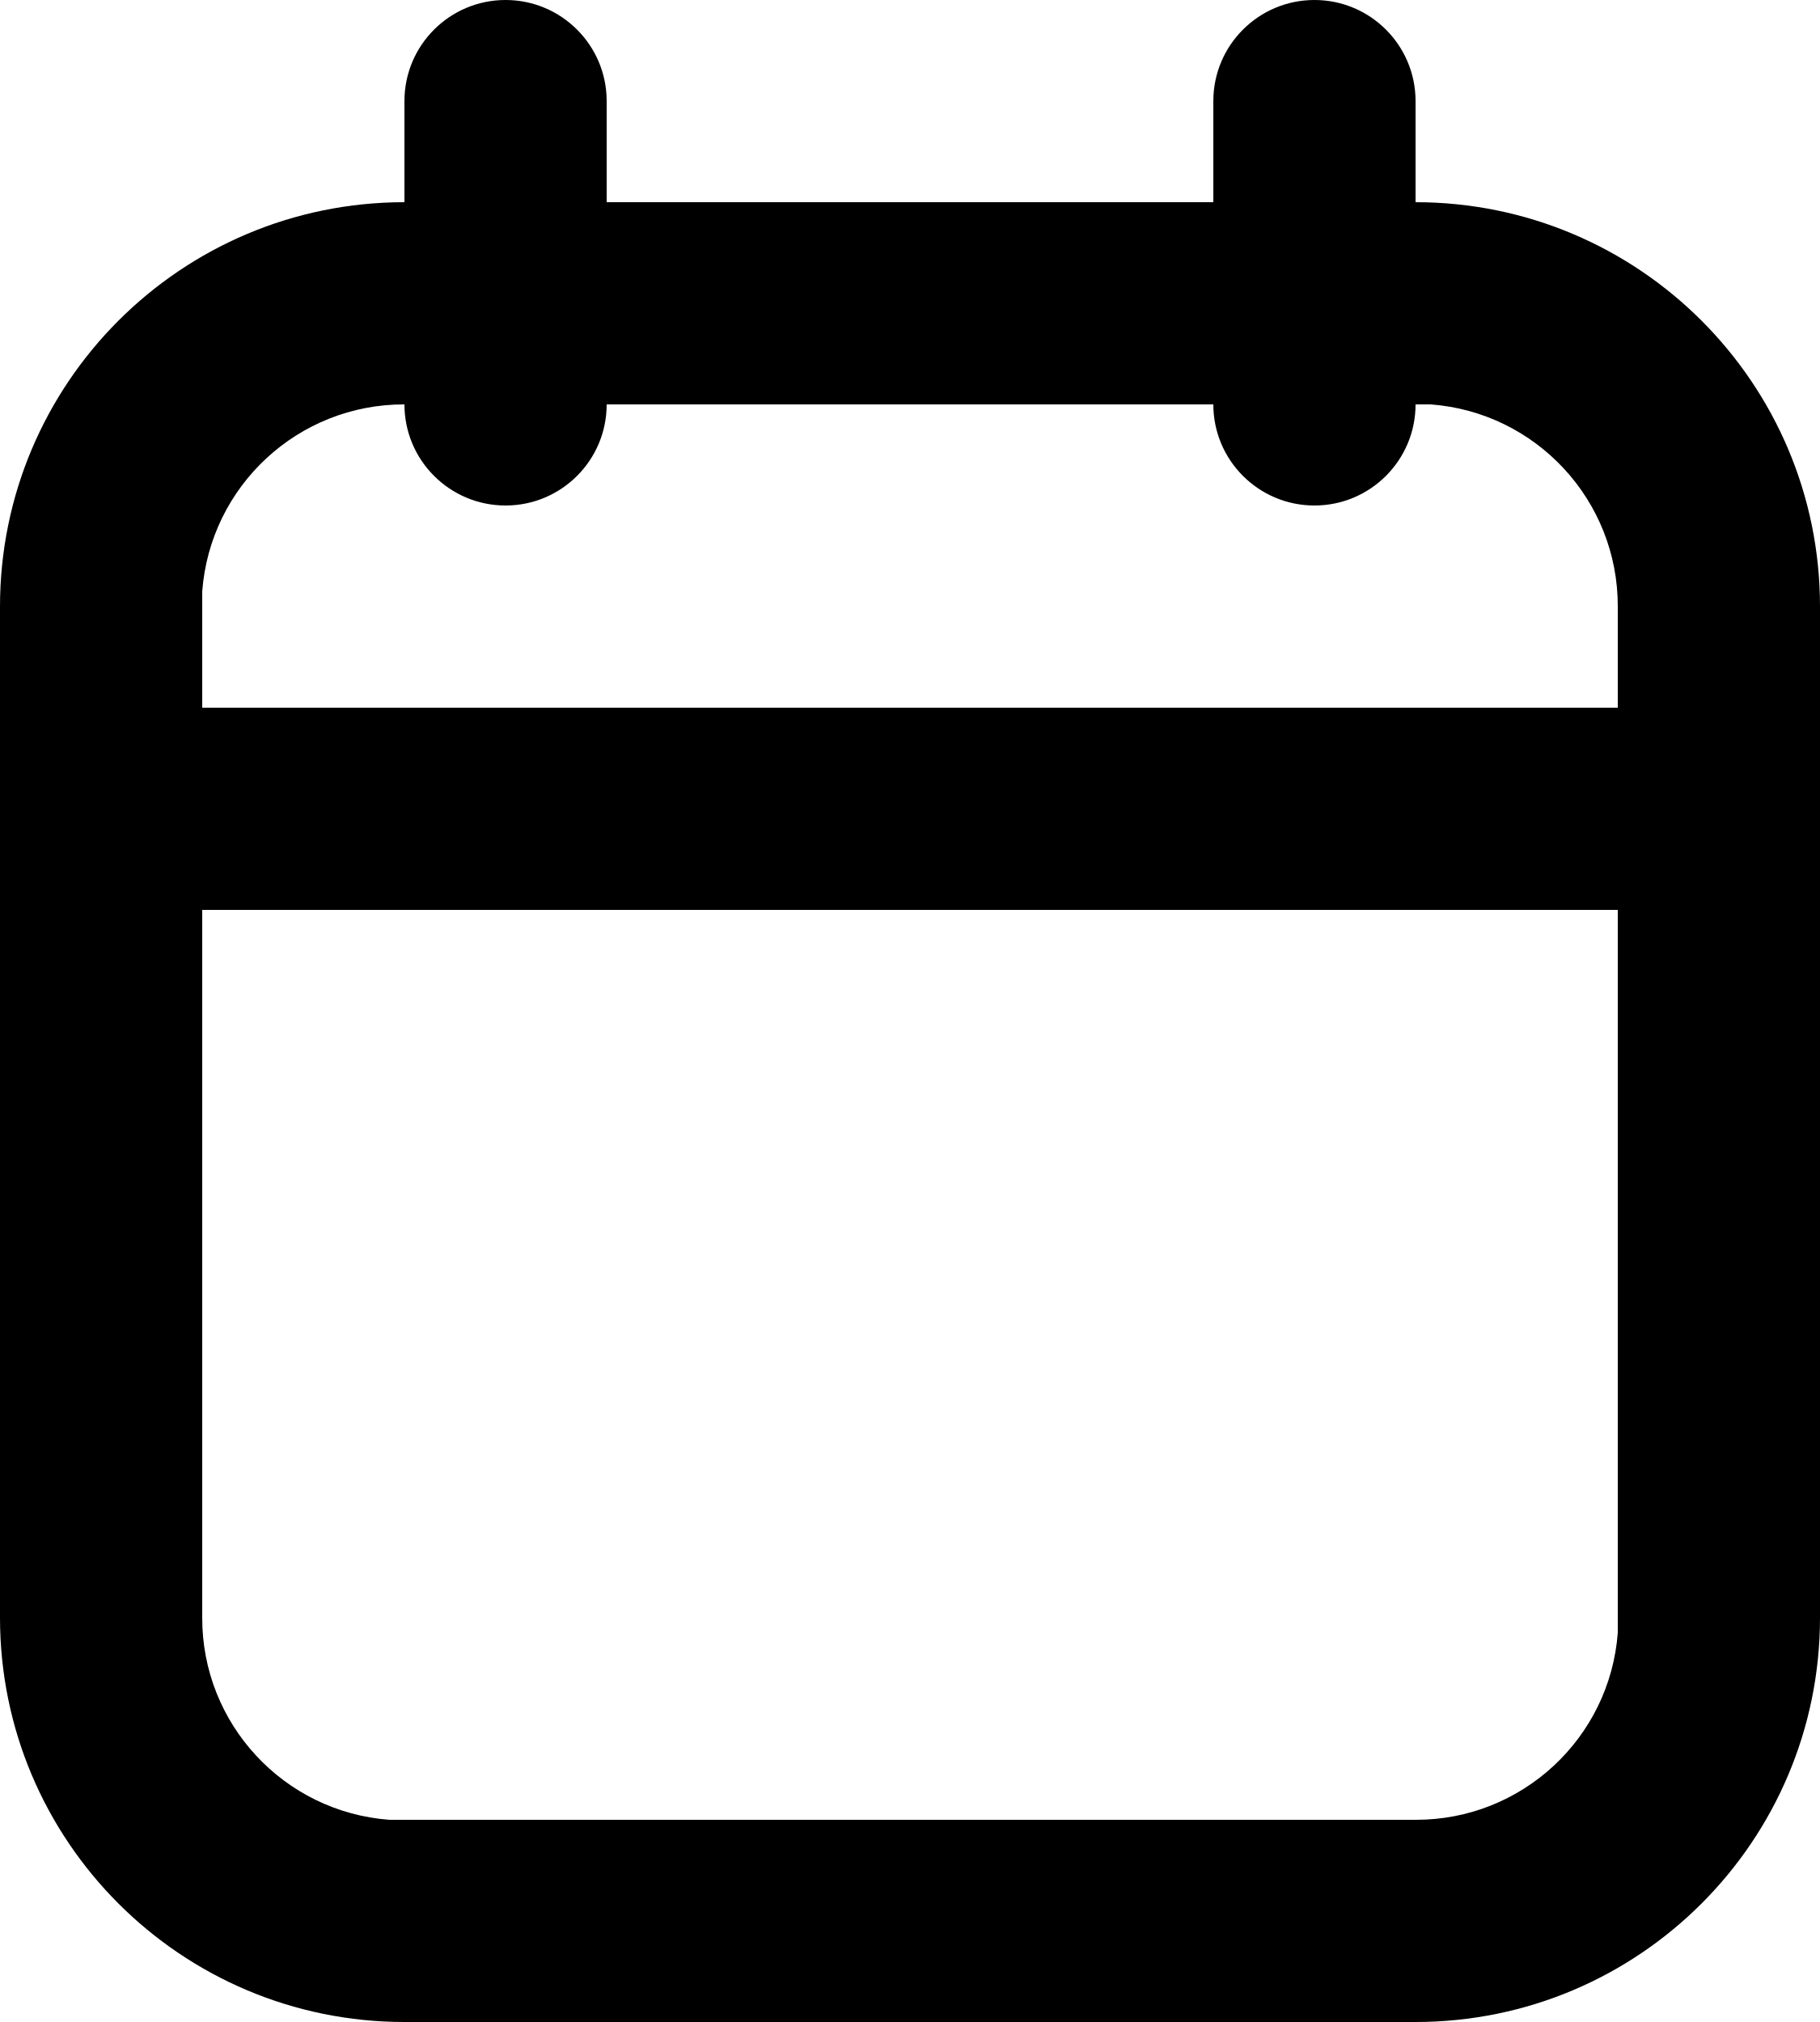
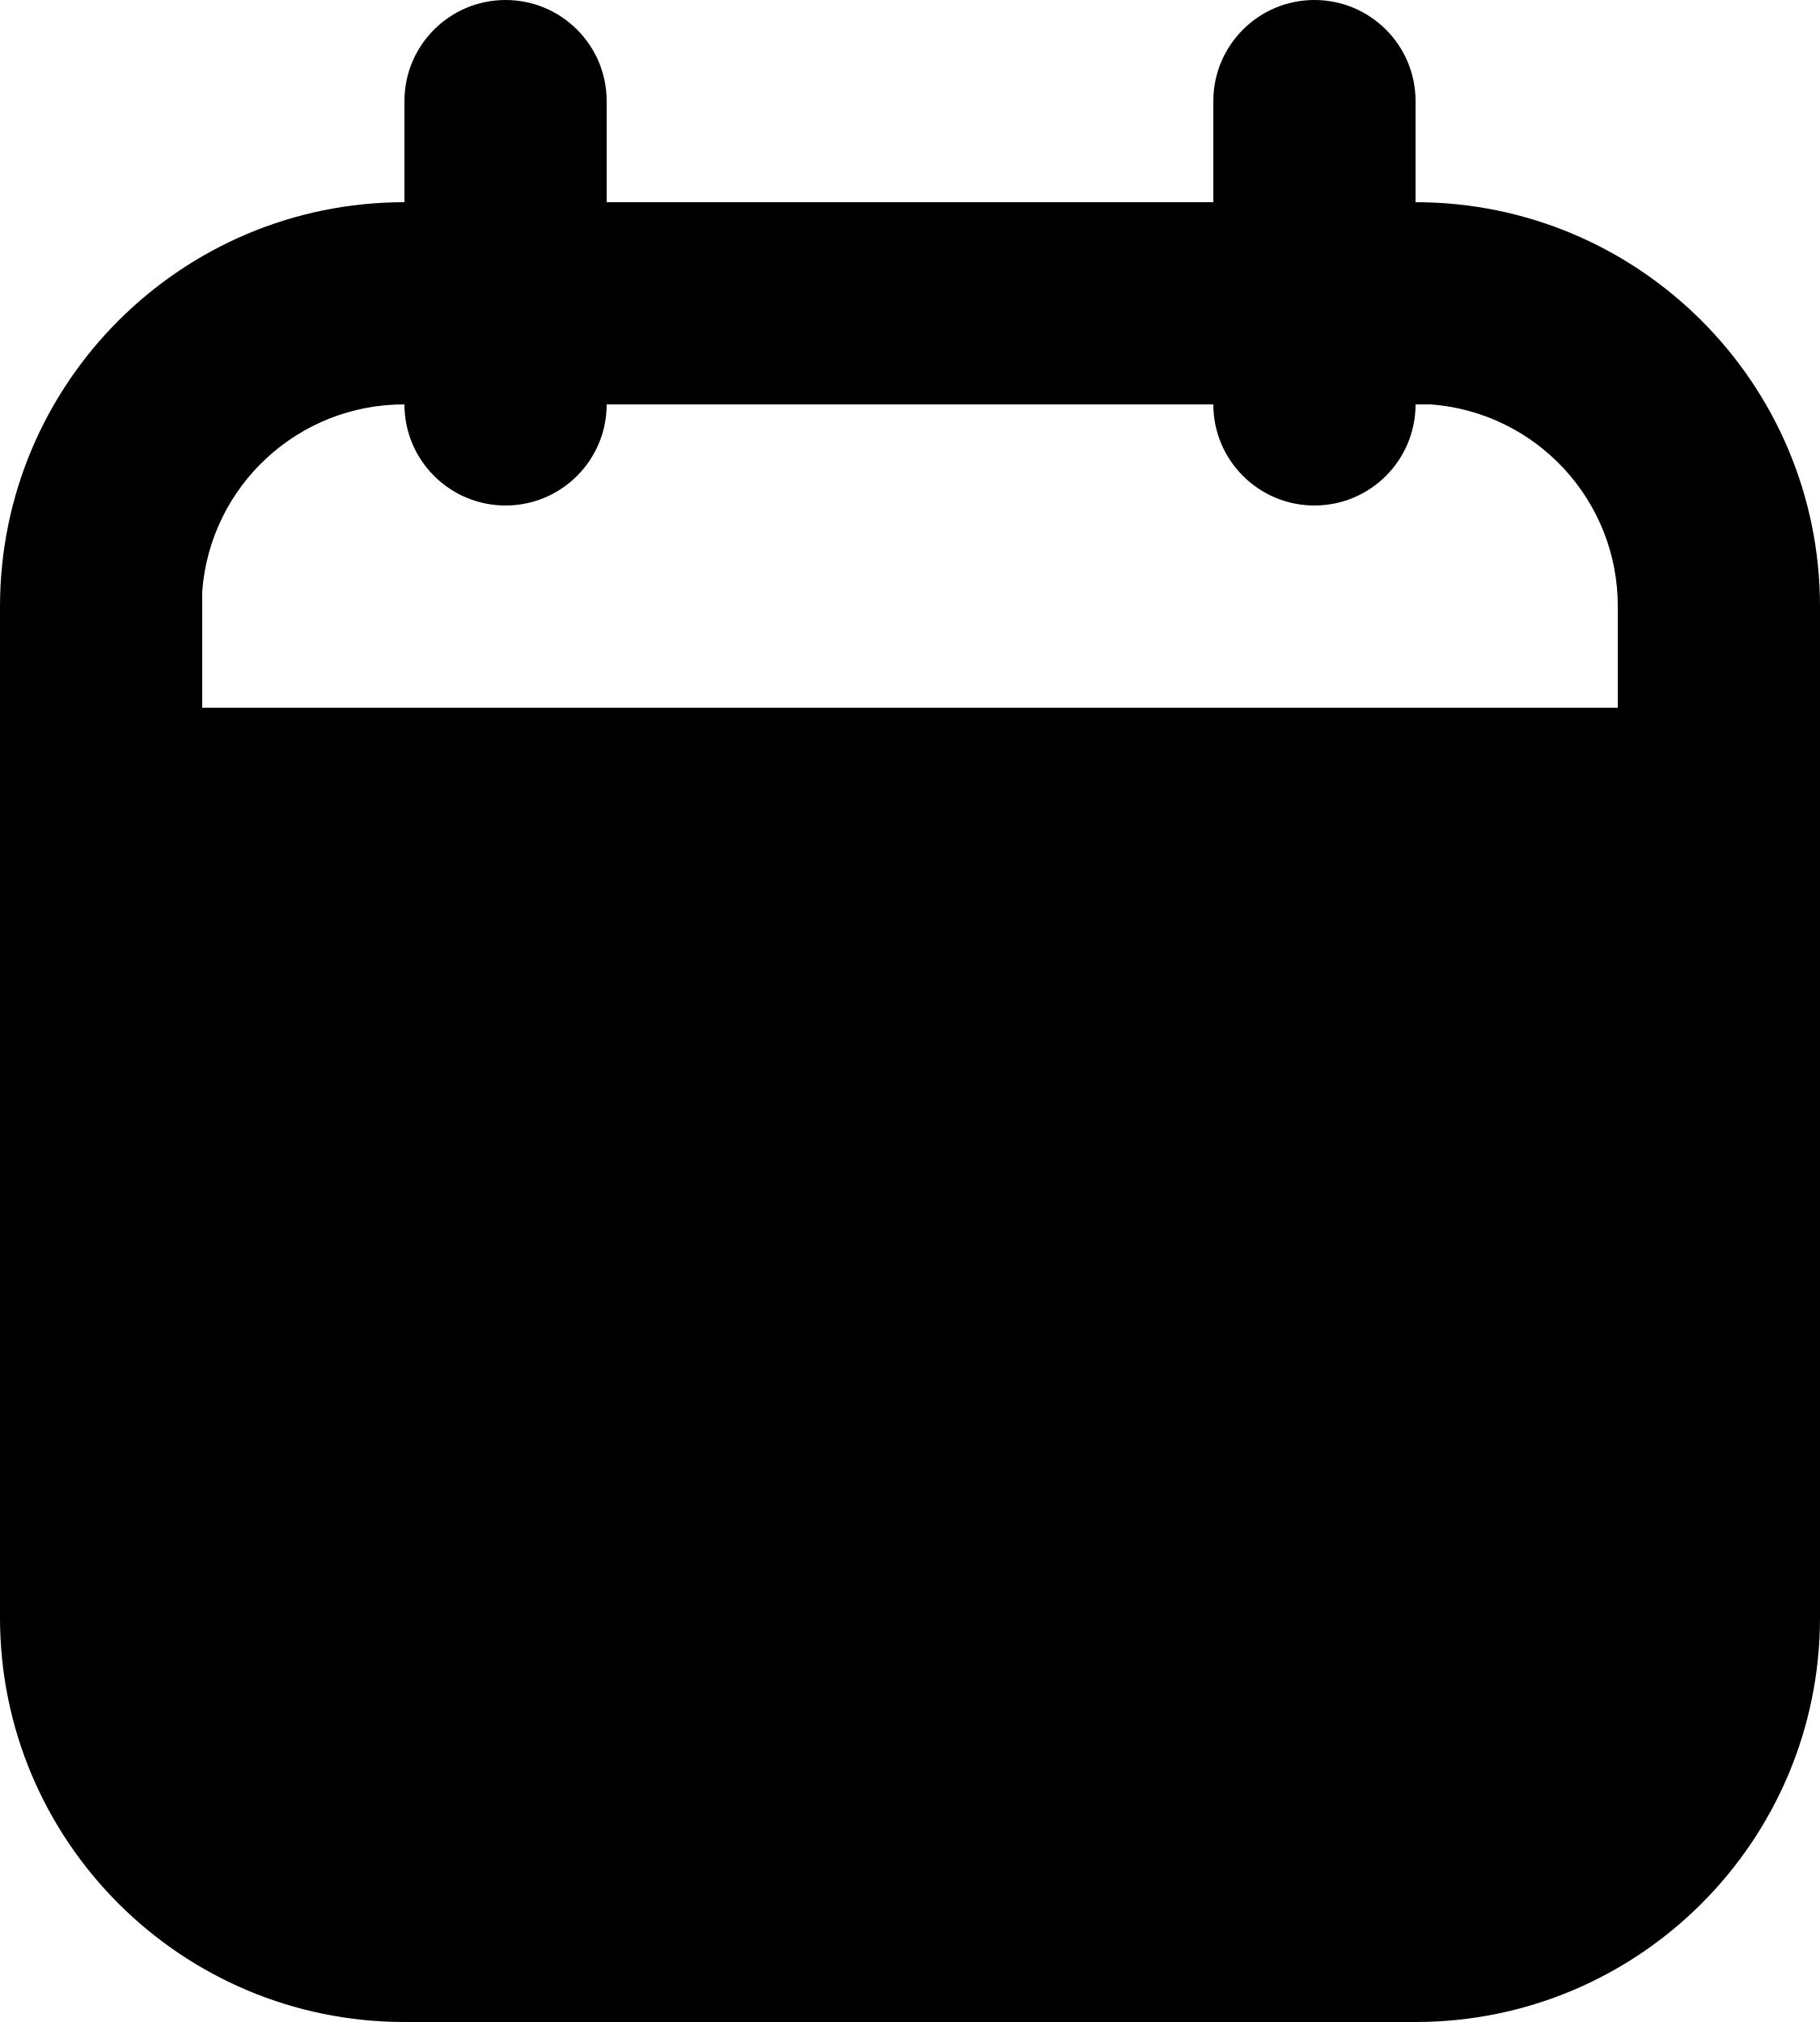
<svg xmlns="http://www.w3.org/2000/svg" fill="none" viewBox="0 0 18 20">
-   <path fill="currentColor" fill-rule="evenodd" d="M4 1a1 1 0 0 1 2 0v1h6V1a1 1 0 1 1 2 0v1a4 4 0 0 1 4 4v10a4 4 0 0 1-4 4H4a4 4 0 0 1-4-4V6a4 4 0 0 1 4-4zm8 3a1 1 0 1 0 2 0h.15A2 2 0 0 1 16 6v1H2V5.85A2 2 0 0 1 4 4a1 1 0 0 0 2 0zm4 5H2v7a2 2 0 0 0 1.85 2H14a2 2 0 0 0 2-1.85V9" clip-rule="evenodd" />
+   <path fill="currentColor" fill-rule="evenodd" d="M4 1a1 1 0 0 1 2 0v1h6V1a1 1 0 1 1 2 0v1a4 4 0 0 1 4 4v10a4 4 0 0 1-4 4H4a4 4 0 0 1-4-4V6a4 4 0 0 1 4-4zm8 3a1 1 0 1 0 2 0h.15A2 2 0 0 1 16 6v1H2V5.85A2 2 0 0 1 4 4a1 1 0 0 0 2 0z" clip-rule="evenodd" />
</svg>
